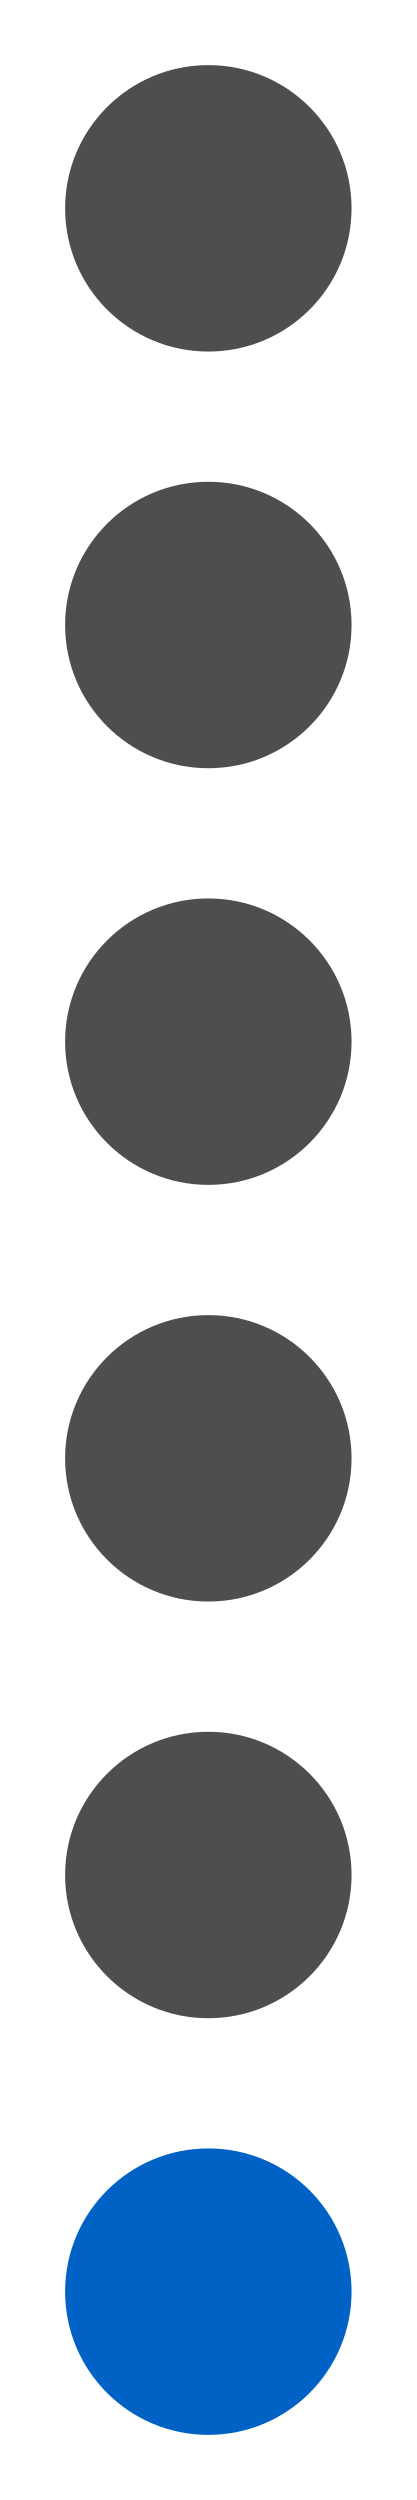
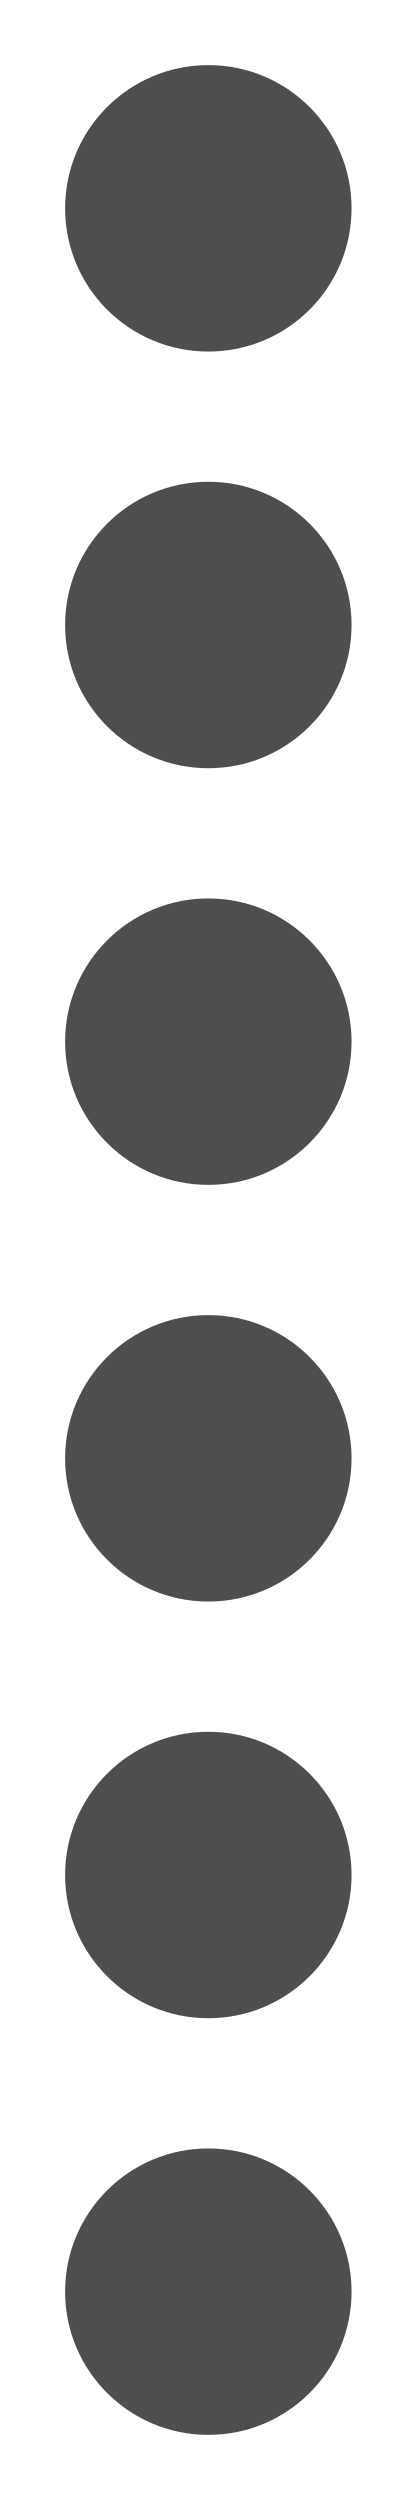
<svg xmlns="http://www.w3.org/2000/svg" width="64" height="384" viewBox="0 0 64 384" role="img" aria-label="Connect Four column 6">
  <rect width="64" height="384" fill="#ffffff00" />
  <circle cx="32" cy="32" r="22" fill="#4e4e4e" />
  <circle cx="32" cy="96" r="22" fill="#4e4e4e" />
  <circle cx="32" cy="160" r="22" fill="#4e4e4e" />
  <circle cx="32" cy="224" r="22" fill="#4e4e4e" />
  <circle cx="32" cy="288" r="22" fill="#4e4e4e" />
-   <circle cx="32" cy="352" r="22" fill="#0062c4" />
+   <circle cx="32" cy="352" r="22" fill="#4e4e4e" />
</svg>
